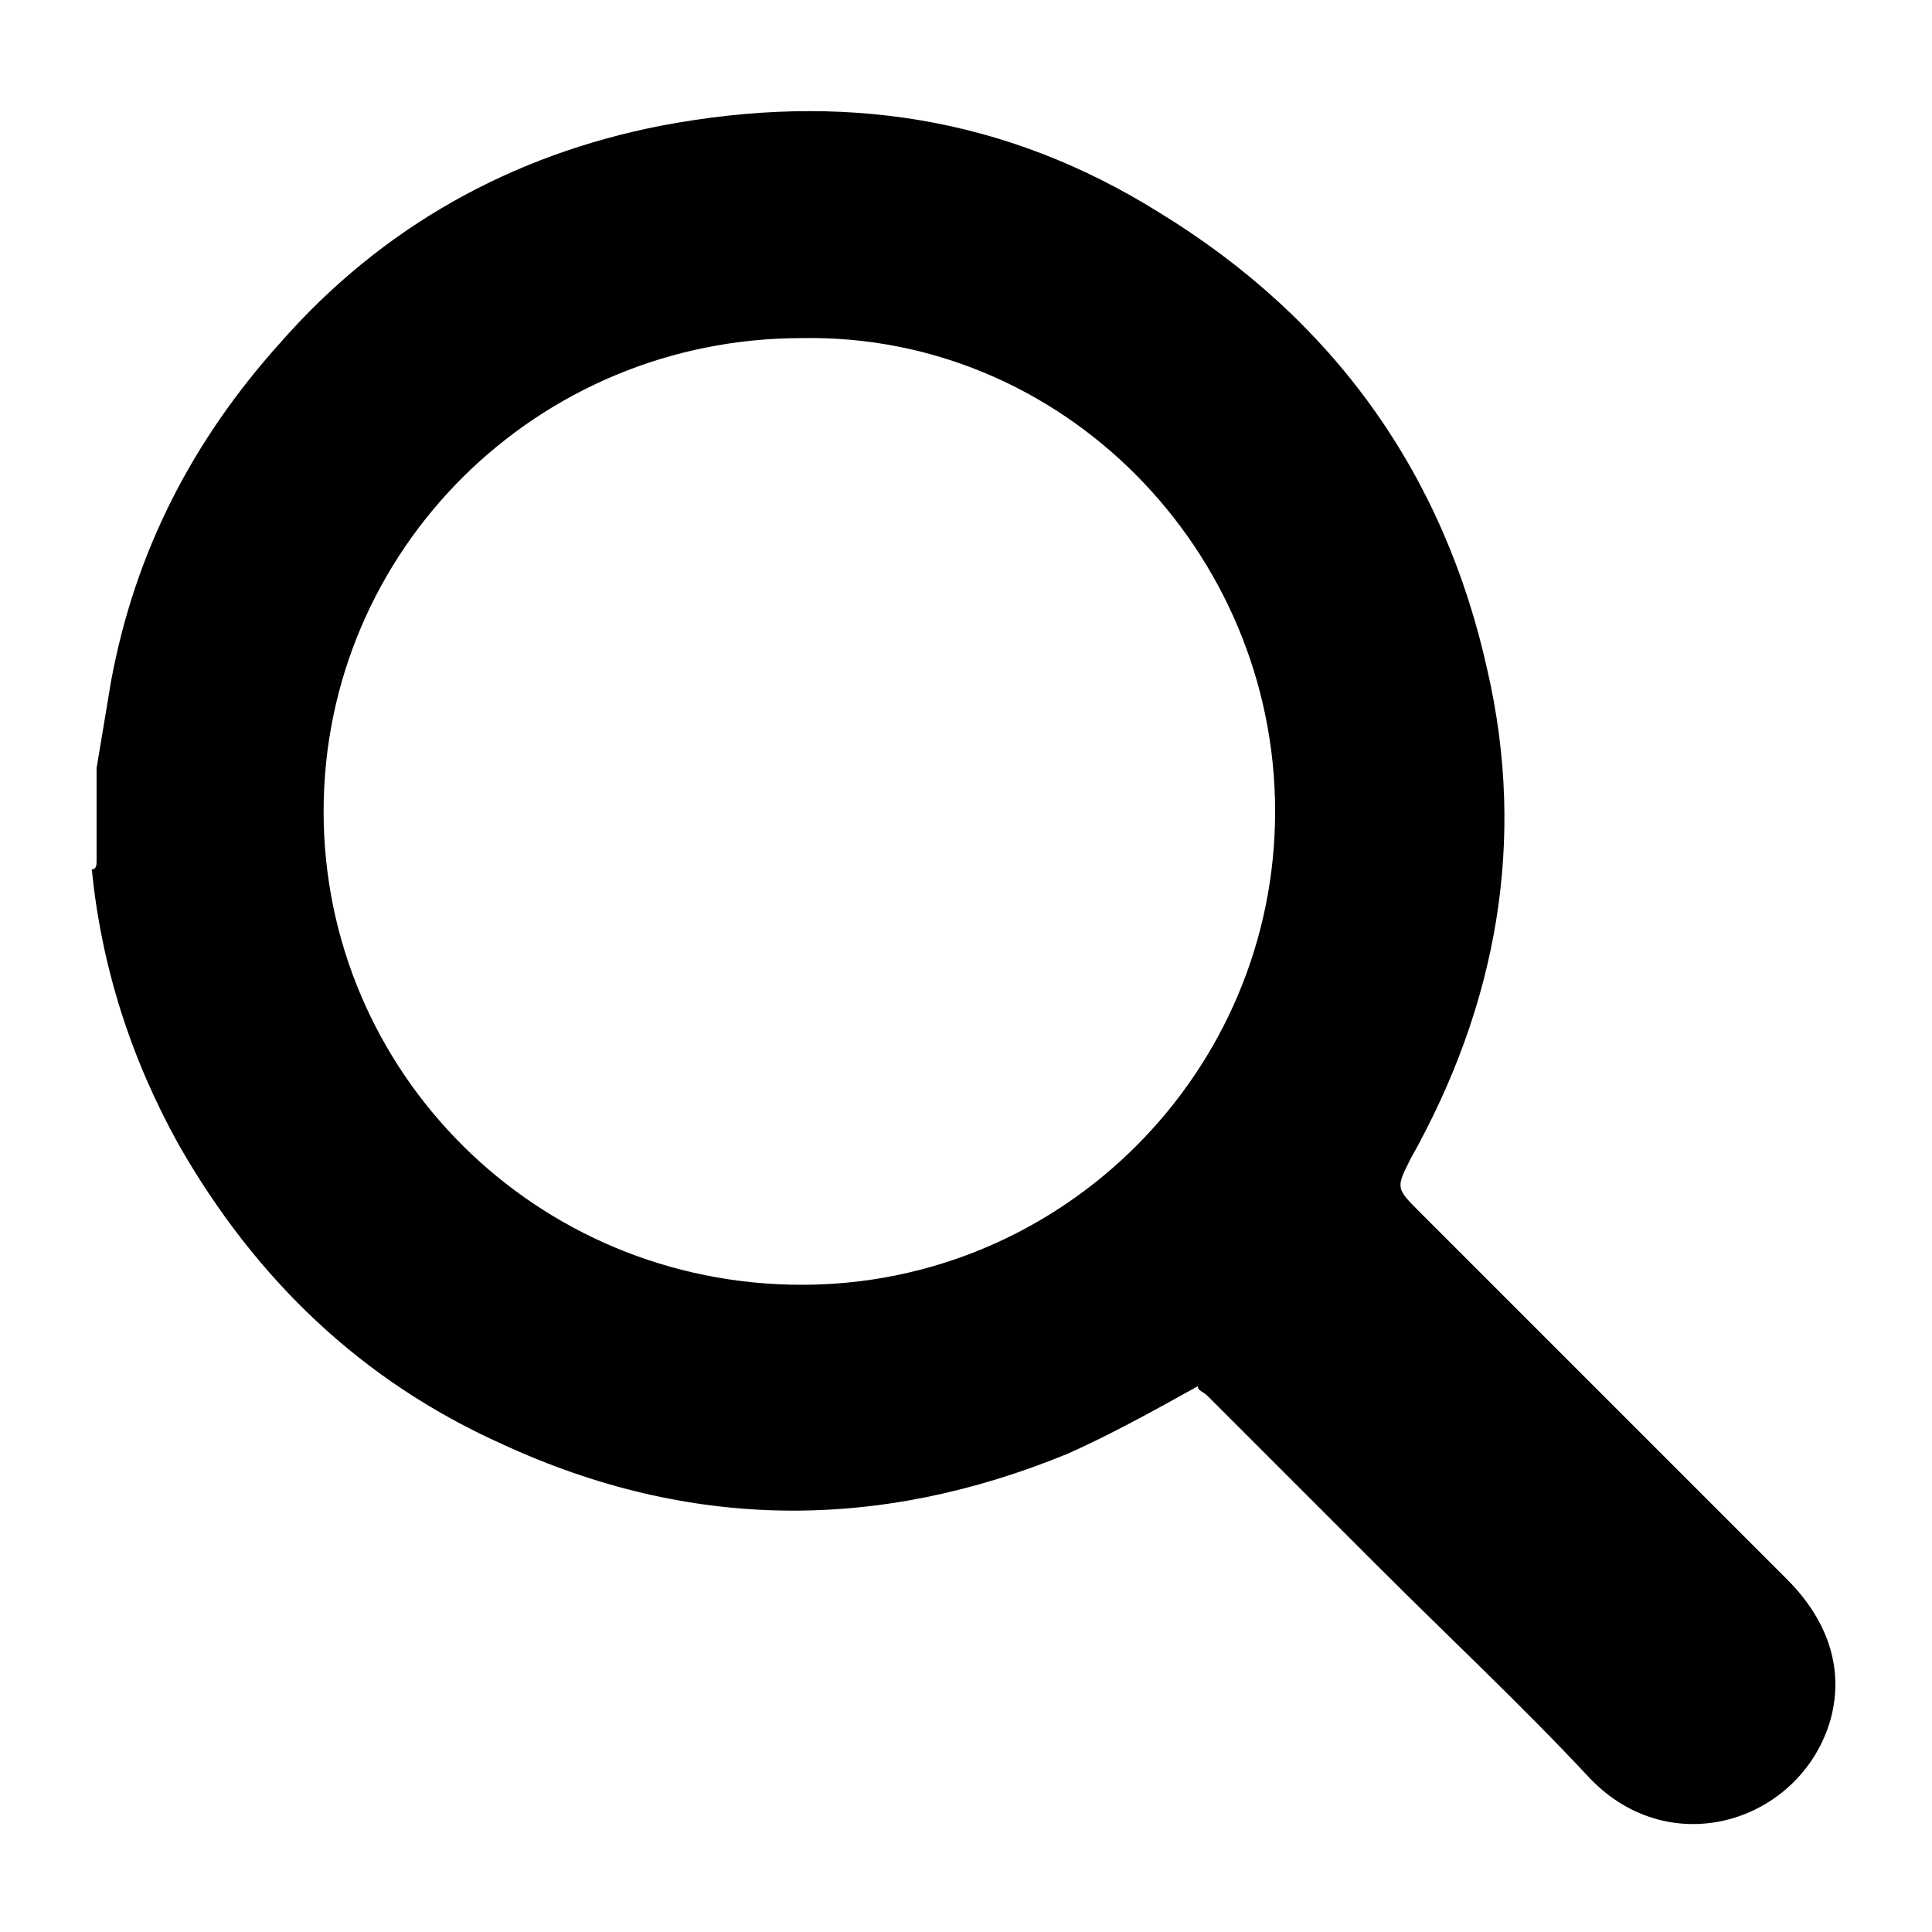
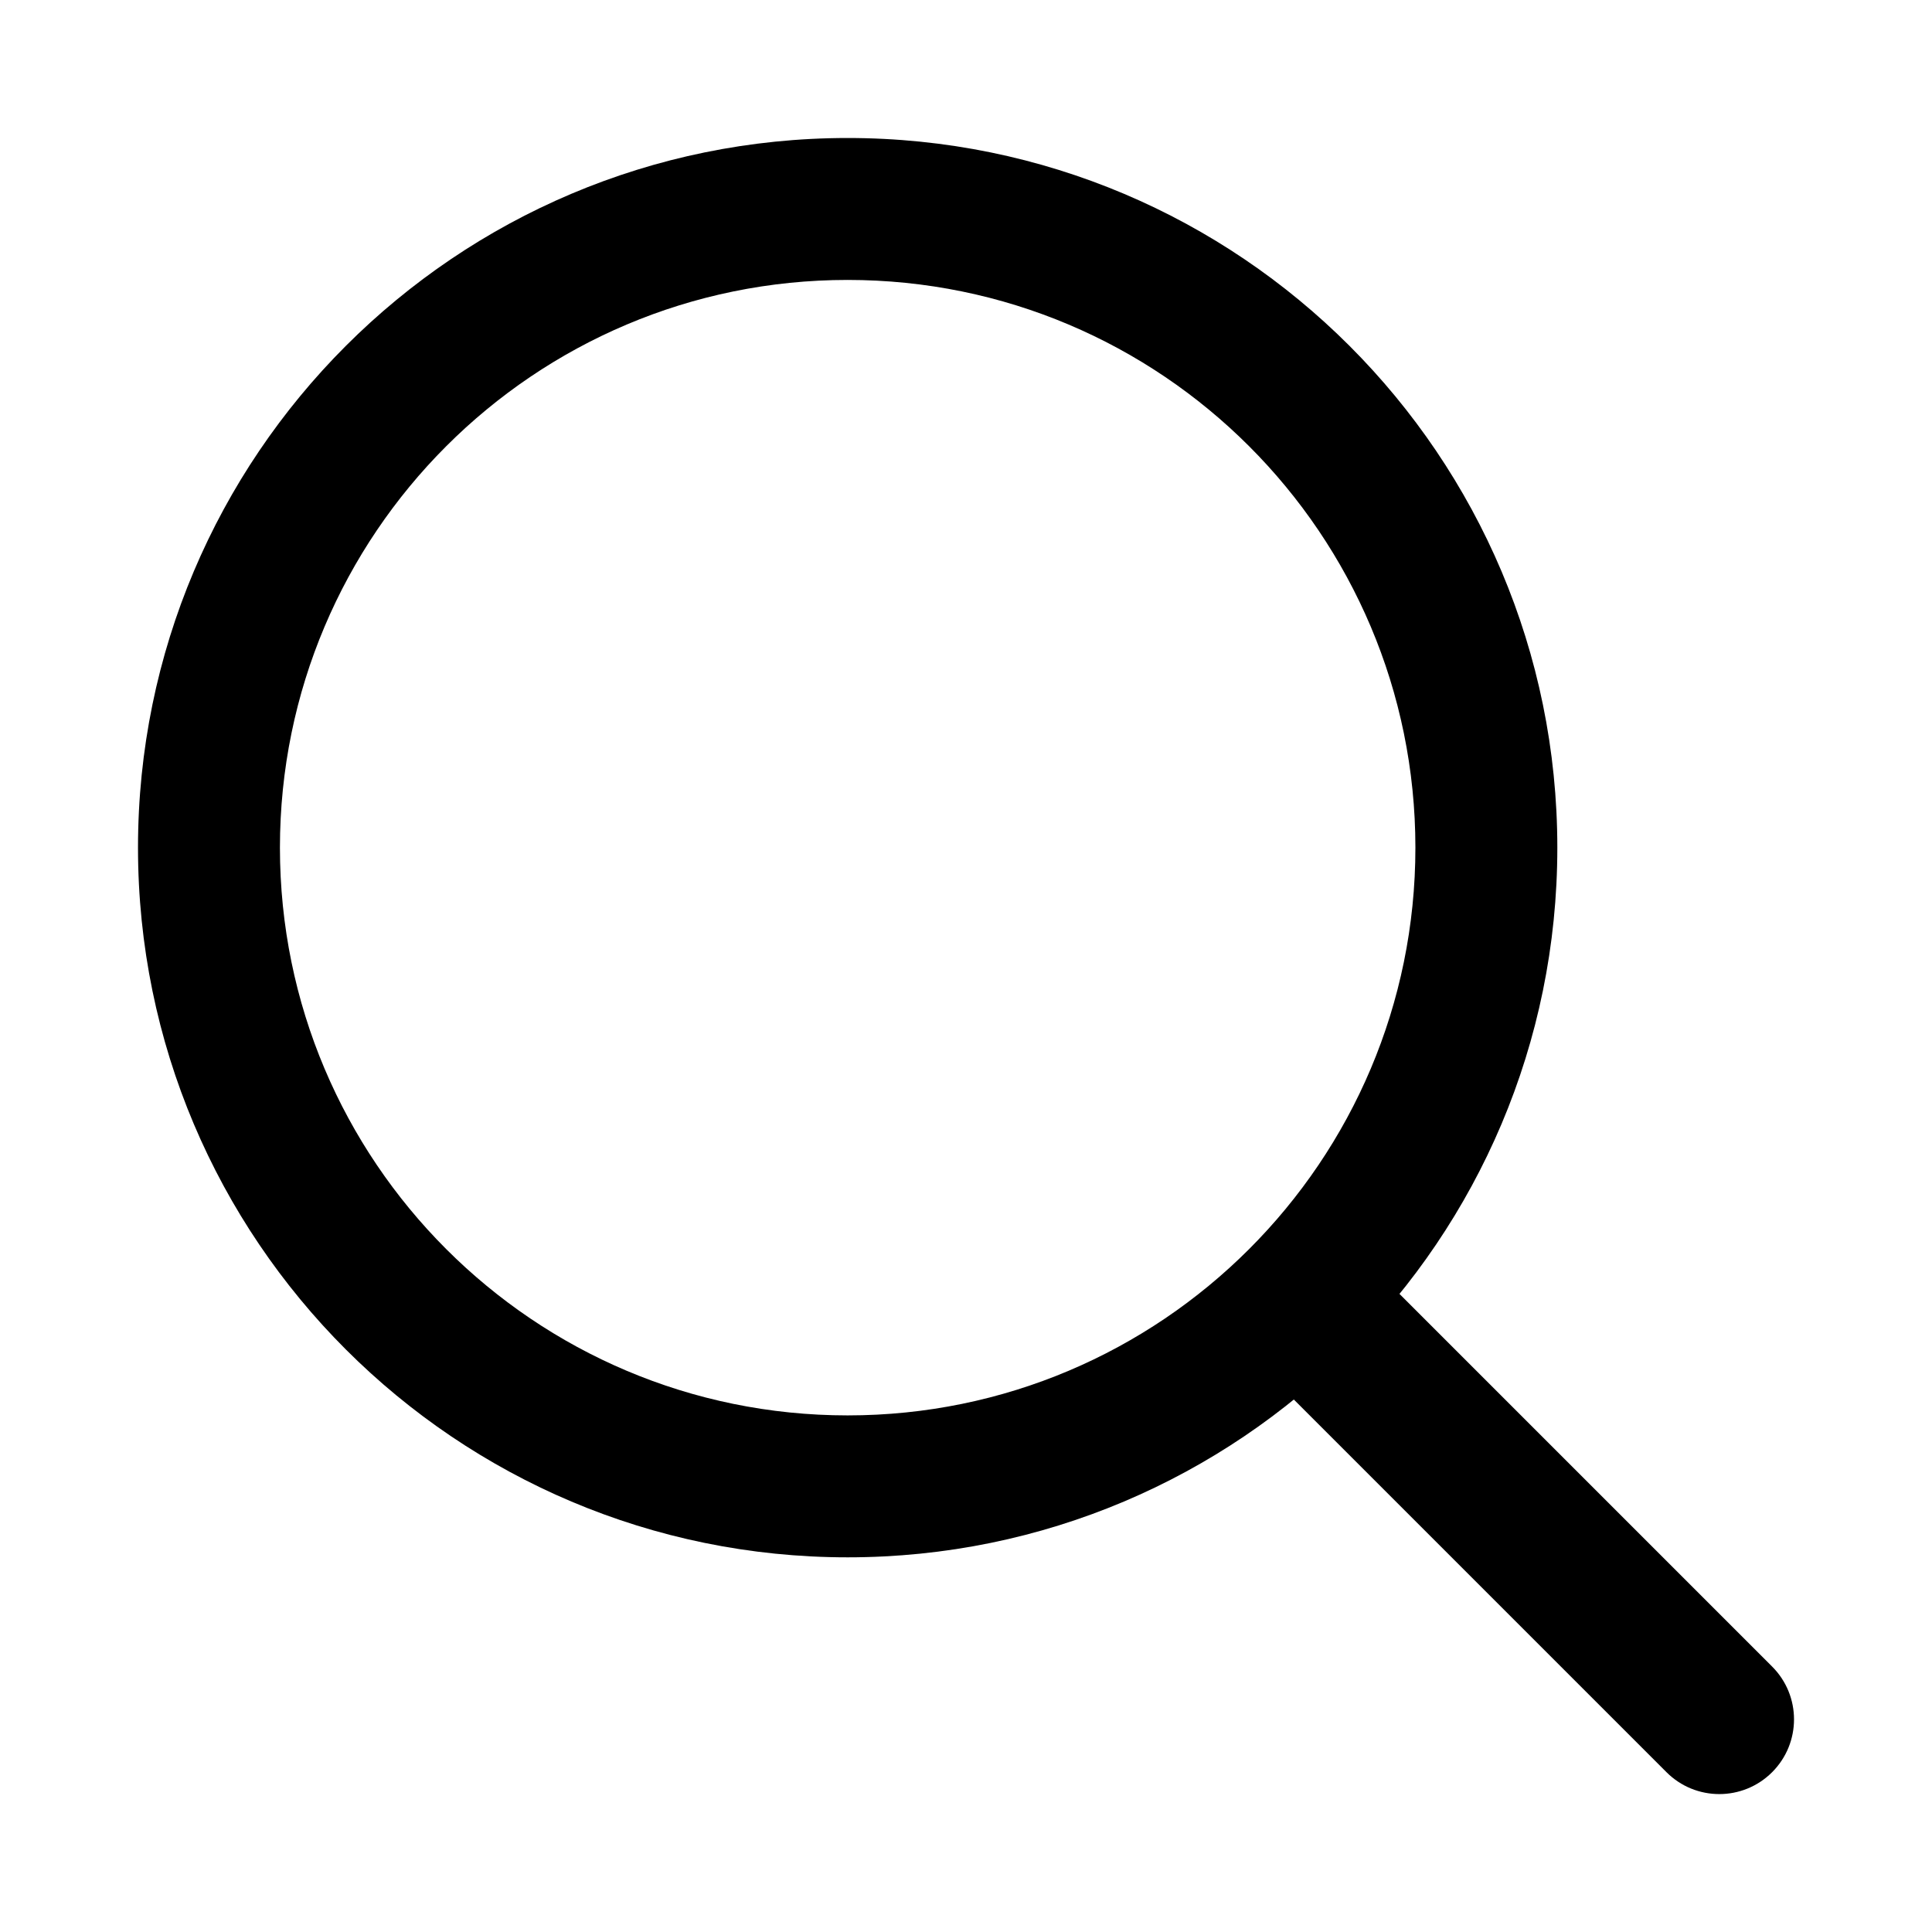
- <svg xmlns="http://www.w3.org/2000/svg" version="1.1" id="Laag_1" x="0px" y="0px" viewBox="0 0 40 40" style="enable-background:new 0 0 40 40;" xml:space="preserve">
-   <path d="M2,15.9c0.1-0.6,0.2-1.2,0.3-1.8c0.5-2.7,1.7-5,3.5-7c2.1-2.4,4.8-3.9,7.9-4.5c3.7-0.7,7.1-0.2,10.3,1.8  c3.6,2.2,5.9,5.4,6.8,9.5c0.8,3.5,0.2,6.9-1.6,10.1c-0.3,0.6-0.3,0.6,0.2,1.1c2.5,2.5,5.1,5.1,7.6,7.6c0.8,0.8,1.2,1.8,0.9,2.9  c-0.6,2.1-3.3,3-5,1.2c-1.4-1.5-2.9-2.9-4.4-4.4c-1.2-1.2-2.3-2.3-3.5-3.5c-0.1-0.1-0.2-0.1-0.2-0.2c-0.9,0.5-1.8,1-2.7,1.4  c-3.9,1.6-7.8,1.6-11.7-0.2c-2.9-1.3-5.1-3.4-6.7-6.2c-1-1.8-1.6-3.7-1.8-5.7C2,18,2,17.9,2,17.8C2,17.1,2,16.5,2,15.9z M6.7,16.8  c0,5.4,4.4,9.8,9.9,9.8c5.4,0,9.8-4.4,9.8-9.8c0-5.4-4.4-9.9-9.8-9.8C11.1,7,6.7,11.4,6.7,16.8z" />
+ <svg xmlns="http://www.w3.org/2000/svg" width="800px" height="800px" viewBox="0 0 28 28" fill="none">
+   <path clip-rule="evenodd" d="M12.285 4.057C7.741 4.057 4.057 7.741 4.057 12.285C4.057 16.829 7.741 20.513 12.285 20.513C16.829 20.513 20.513 16.829 20.513 12.285C20.513 7.741 16.829 4.057 12.285 4.057ZM2 12.285C2 6.605 6.605 2 12.285 2C17.966 2 22.57 6.605 22.57 12.285C22.57 17.966 17.966 22.57 12.285 22.57C6.605 22.57 2 17.966 2 12.285Z" fill="#000000" fill-rule="evenodd" />
+   <path d="M19.879 18.349L25.683 24.153C26.106 24.576 26.106 25.261 25.683 25.684C25.26 26.107 24.575 26.107 24.152 25.684L18.348 19.88L19.879 18.349Z" fill="#000000" />
</svg>
